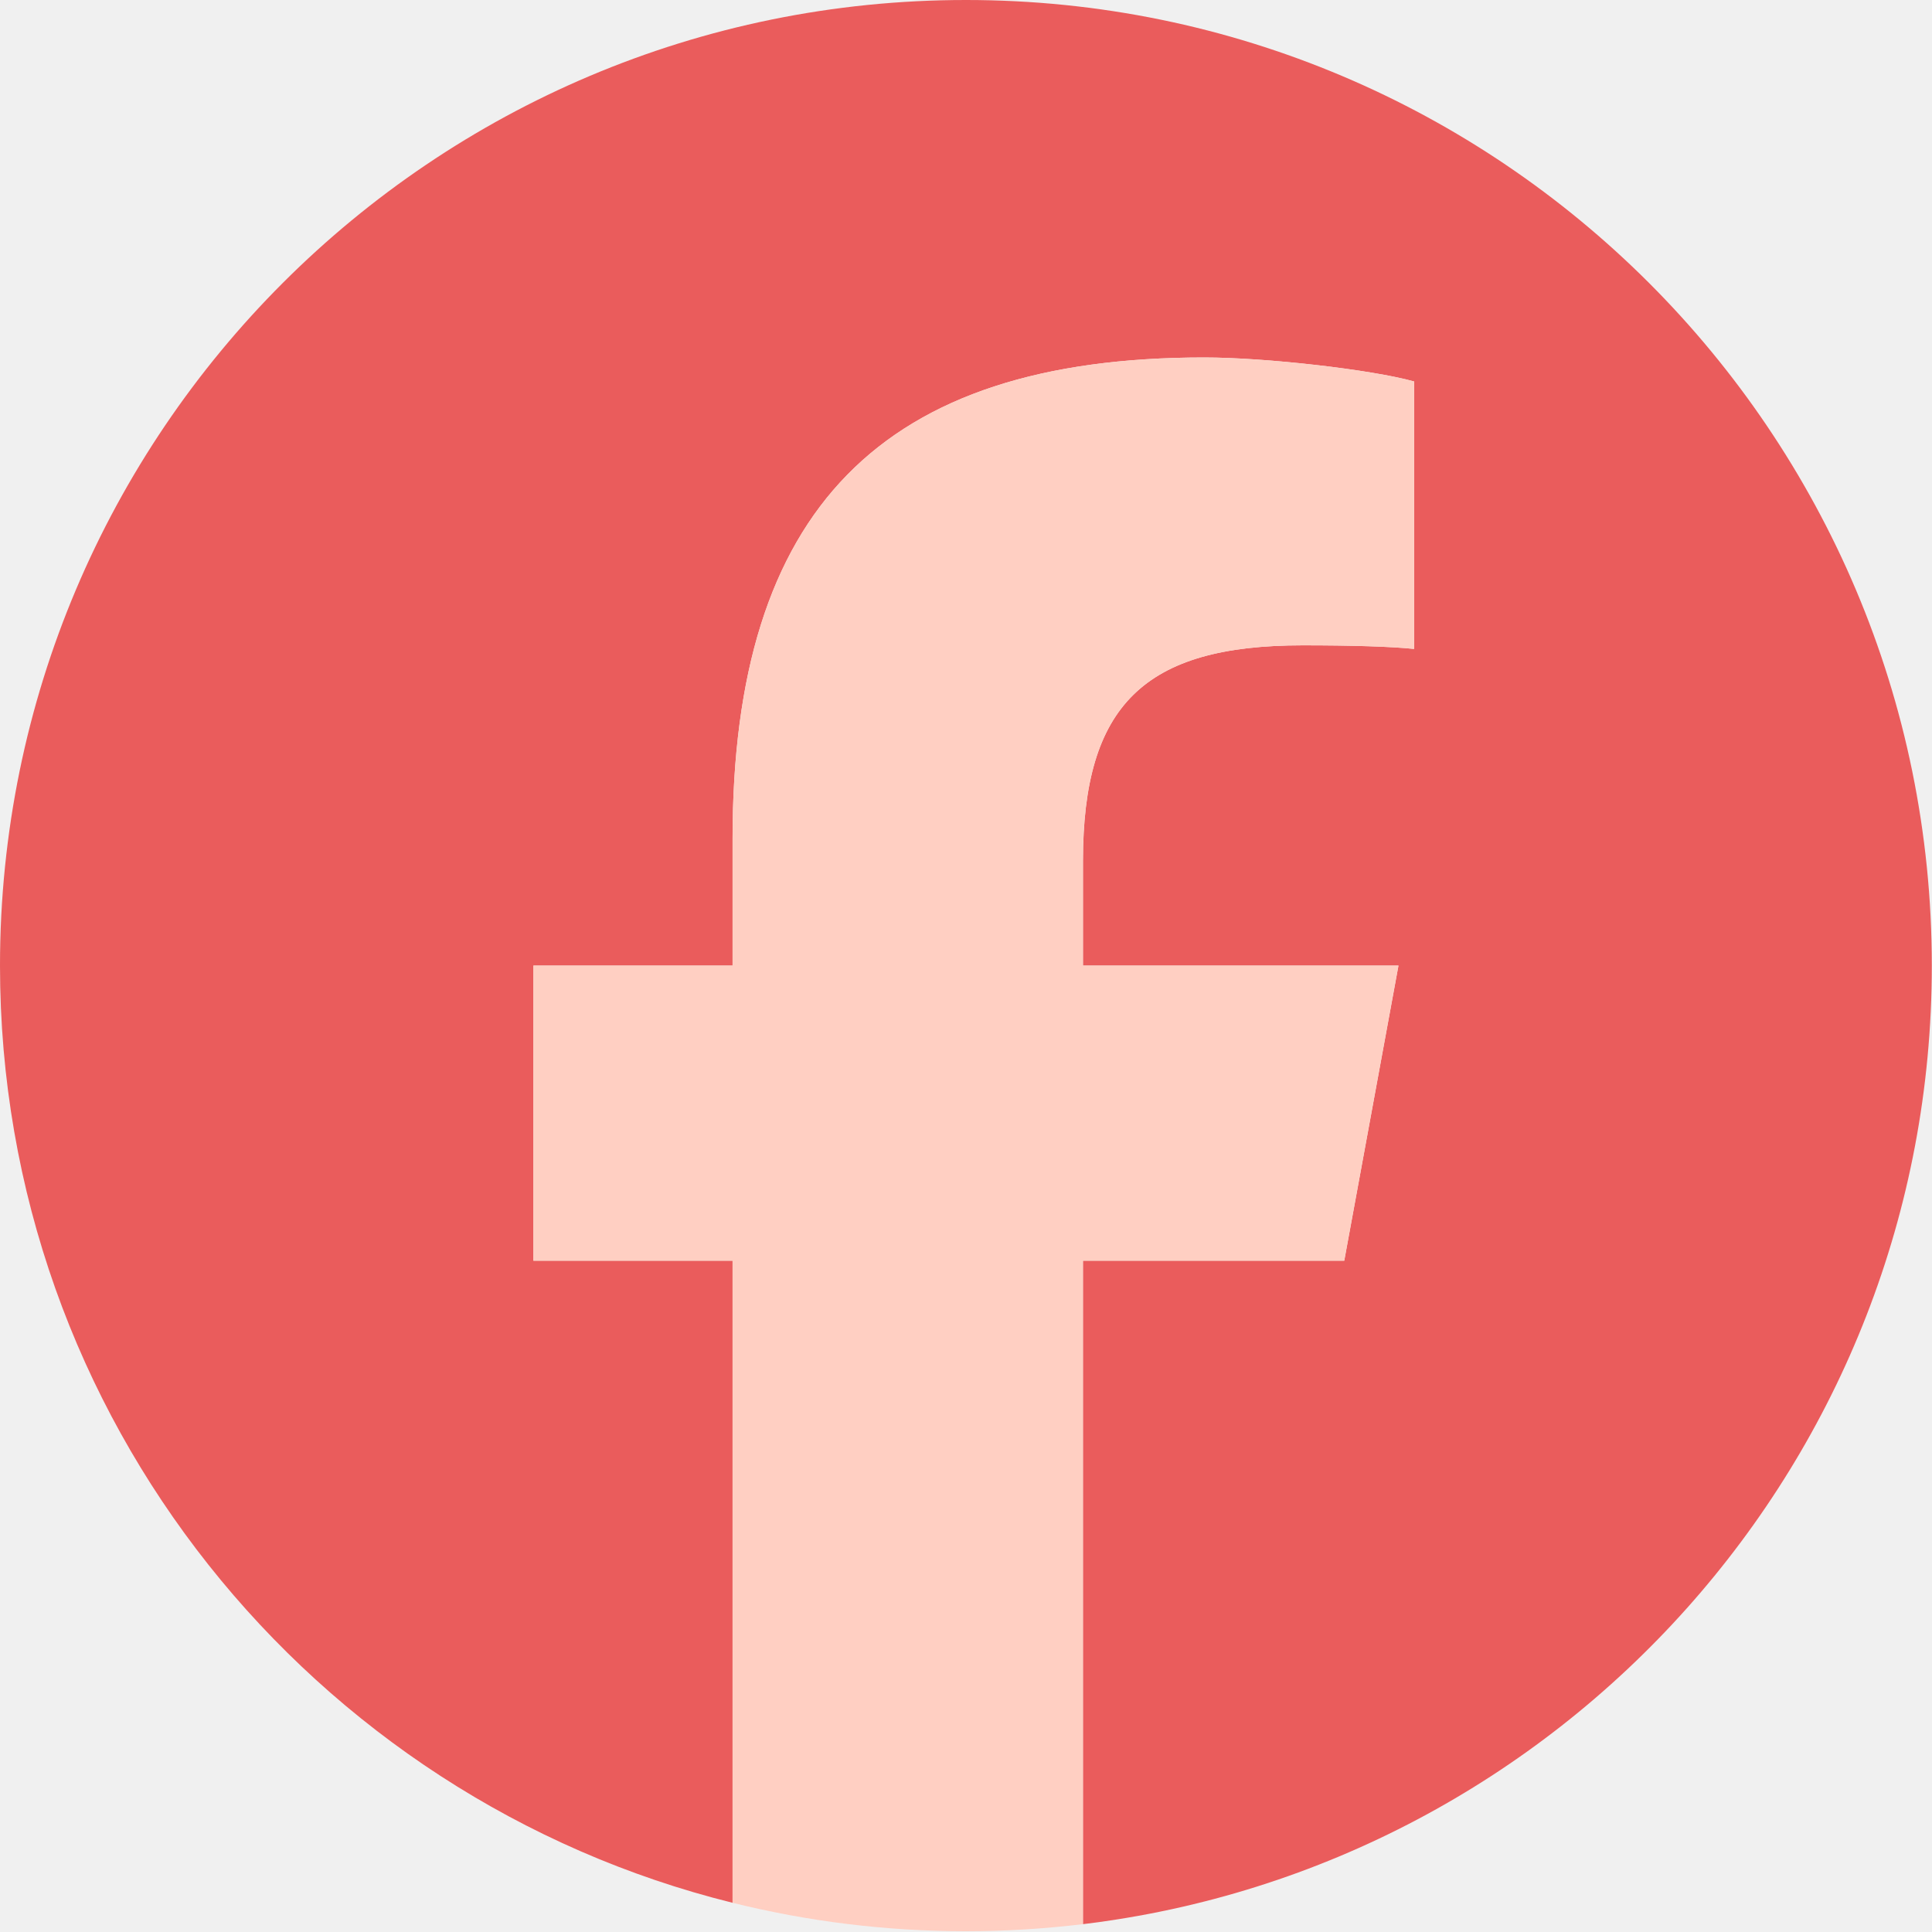
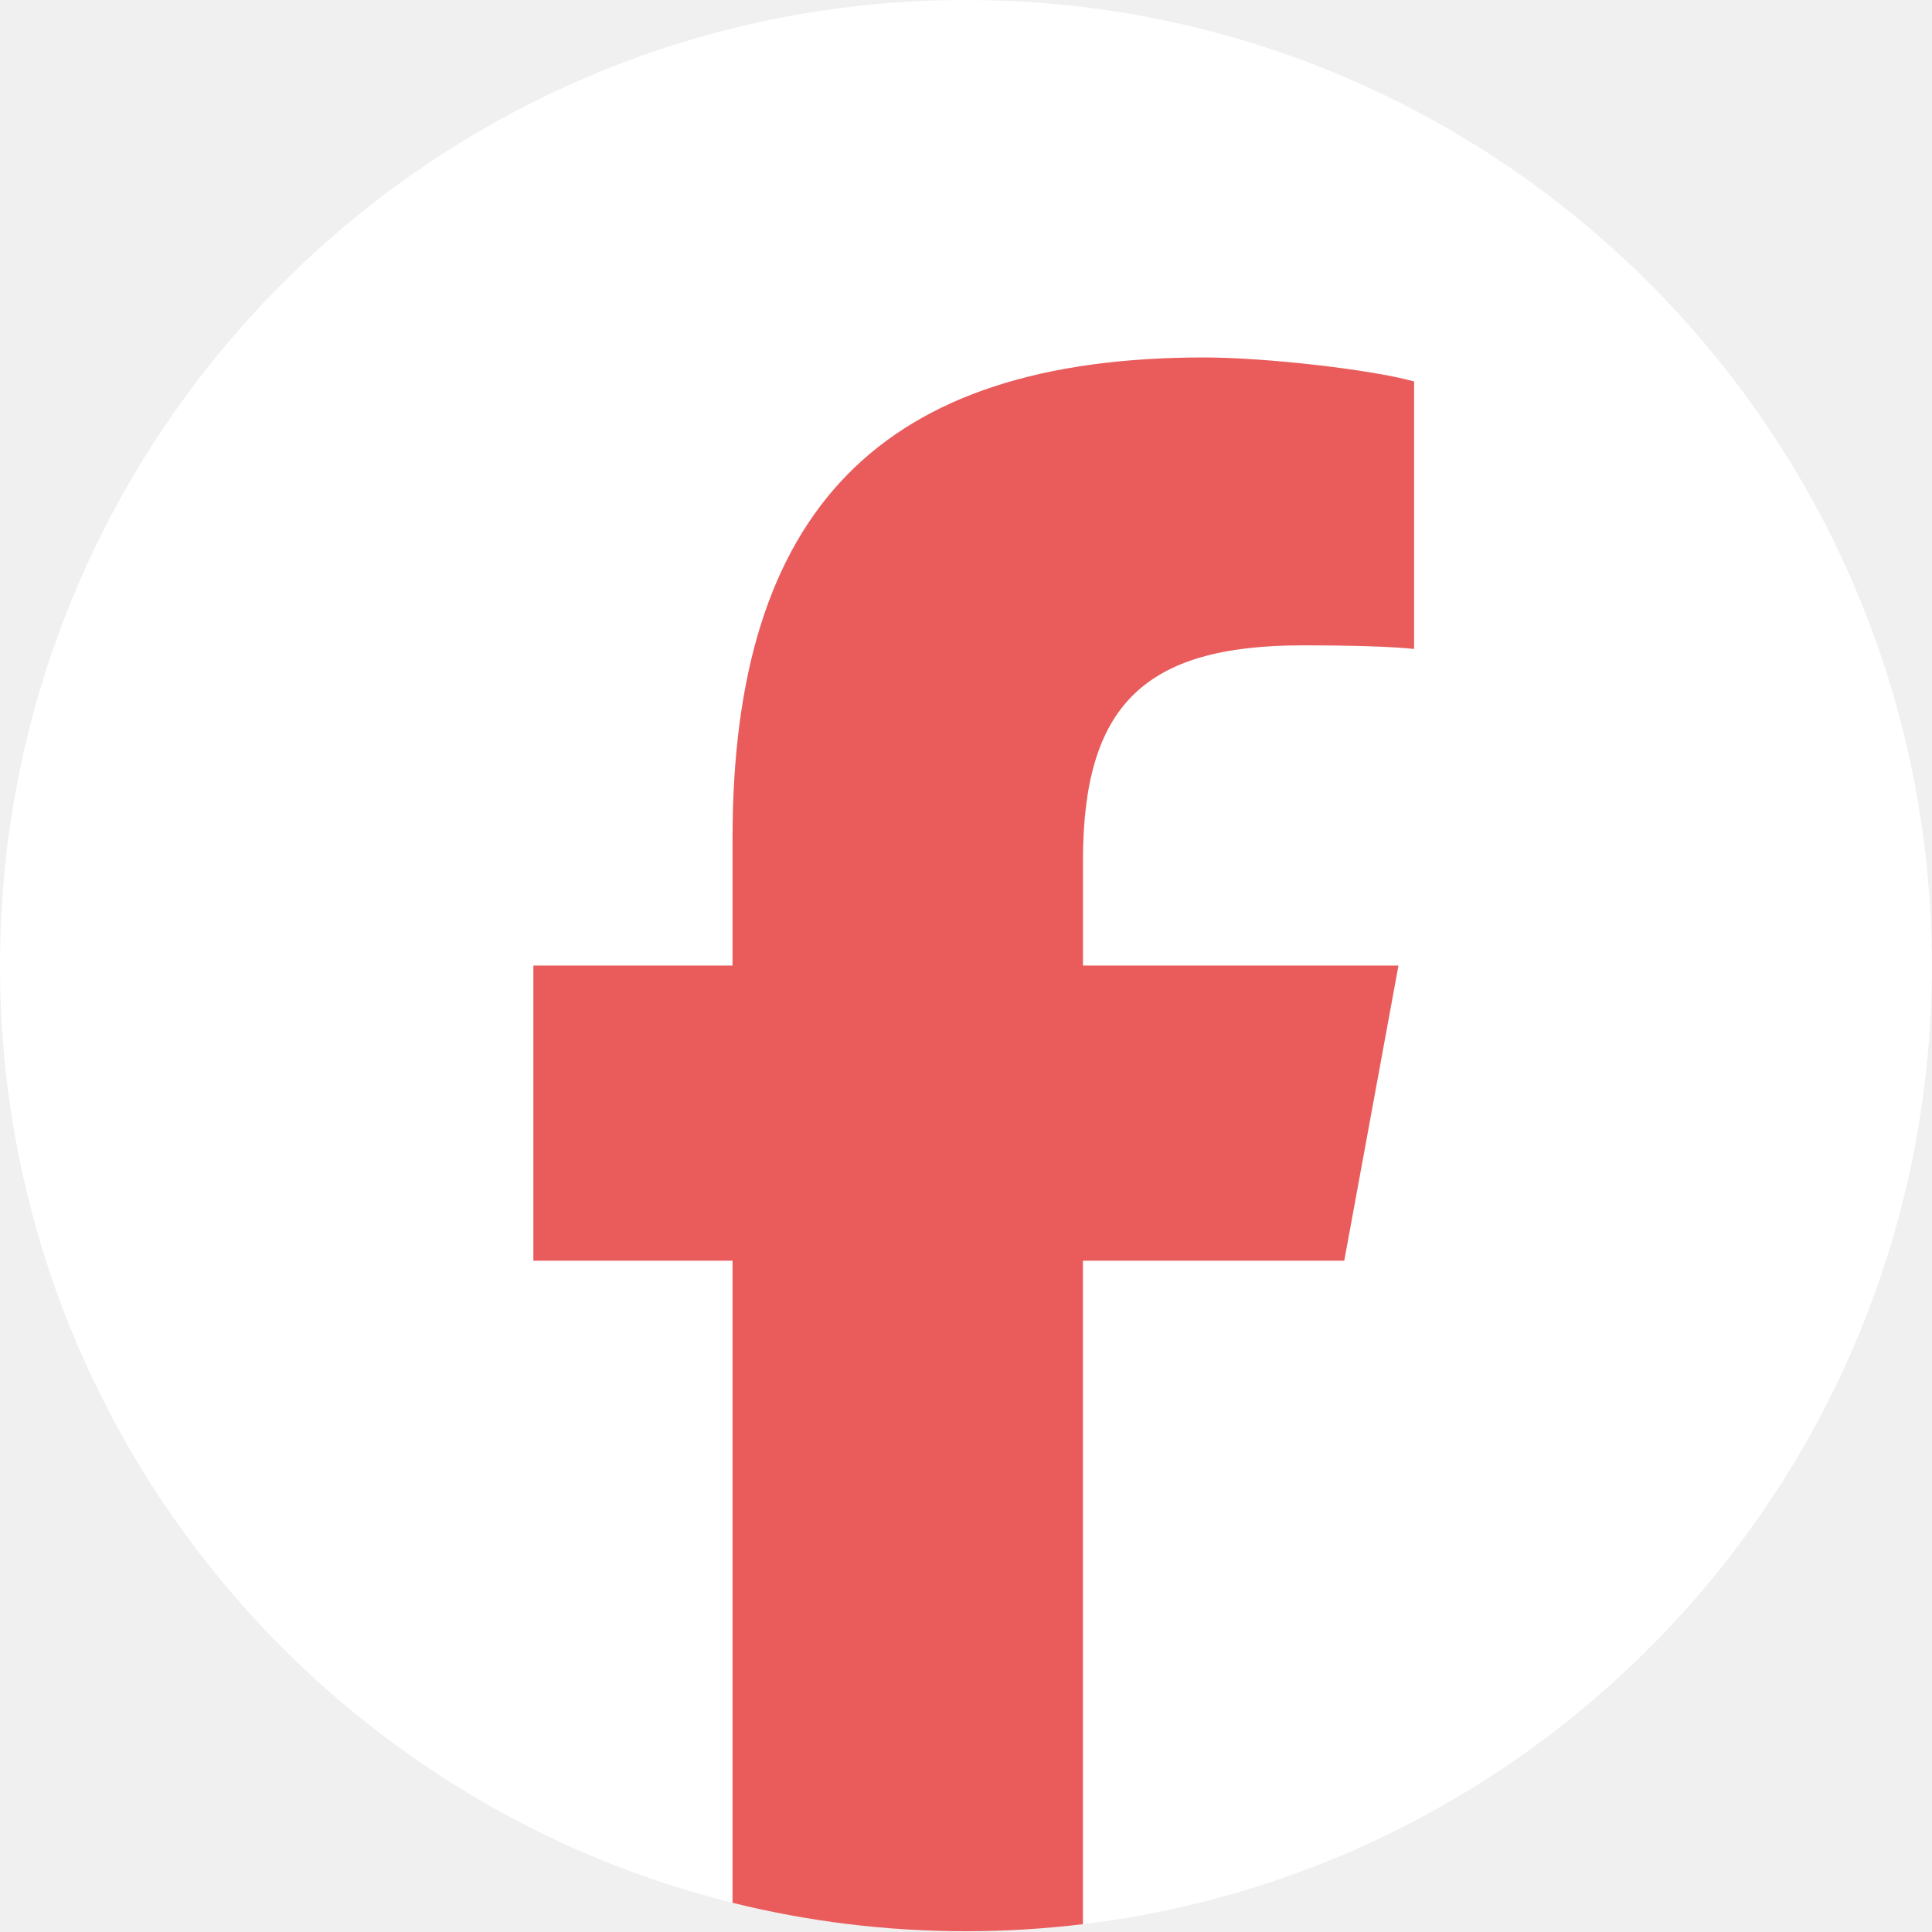
<svg xmlns="http://www.w3.org/2000/svg" width="1175" height="1175" viewBox="0 0 1175 1175" fill="none">
-   <path d="M1174.89 587.264C1174.89 262.929 911.877 0 587.445 0C263.01 0 0 262.929 0 587.264C0 862.667 189.674 1093.77 445.54 1157.24V766.731H324.41V587.264H445.54V509.934C445.54 310.052 536.03 217.406 732.331 217.406C769.552 217.406 833.77 224.71 860.041 231.993V394.665C846.179 393.207 822.093 392.481 792.179 392.481C695.863 392.481 658.642 428.961 658.642 523.792V587.264H850.524L817.557 766.731H658.642V1170.23C949.52 1135.11 1174.89 887.521 1174.89 587.264Z" fill="#EA5C5C" />
-   <path d="M817.534 766.731L850.503 587.264H658.619V523.792C658.619 428.961 695.84 392.481 792.156 392.481C822.07 392.481 846.156 393.207 860.018 394.665V231.993C833.747 224.687 769.529 217.404 732.308 217.404C536.009 217.404 445.517 310.052 445.517 509.931V587.264H324.387V766.731H445.517V1157.24C490.963 1168.51 538.498 1174.53 587.421 1174.53C611.507 1174.53 635.263 1173.05 658.596 1170.23V766.731H817.534Z" fill="#FFCFC2" />
+   <path d="M1174.89 587.264C1174.89 262.929 911.877 0 587.445 0C263.01 0 0 262.929 0 587.264C0 862.667 189.674 1093.77 445.54 1157.24V766.731H324.41V587.264H445.54V509.934C445.54 310.052 536.03 217.406 732.331 217.406C769.552 217.406 833.77 224.71 860.041 231.993V394.665C846.179 393.207 822.093 392.481 792.179 392.481C695.863 392.481 658.642 428.961 658.642 523.792V587.264H850.524L817.557 766.731H658.642V1170.23C949.52 1135.11 1174.89 887.521 1174.89 587.264Z" fill="white" />
+   <path d="M817.534 766.731L850.503 587.264H658.619V523.792C658.619 428.961 695.84 392.481 792.156 392.481C822.07 392.481 846.156 393.207 860.018 394.665V231.993C833.747 224.687 769.529 217.404 732.308 217.404C536.009 217.404 445.517 310.052 445.517 509.931V587.264H324.387V766.731H445.517V1157.24C490.963 1168.51 538.498 1174.53 587.421 1174.53C611.507 1174.53 635.263 1173.05 658.596 1170.23V766.731H817.534Z" fill="#EA5C5C" />
</svg>
